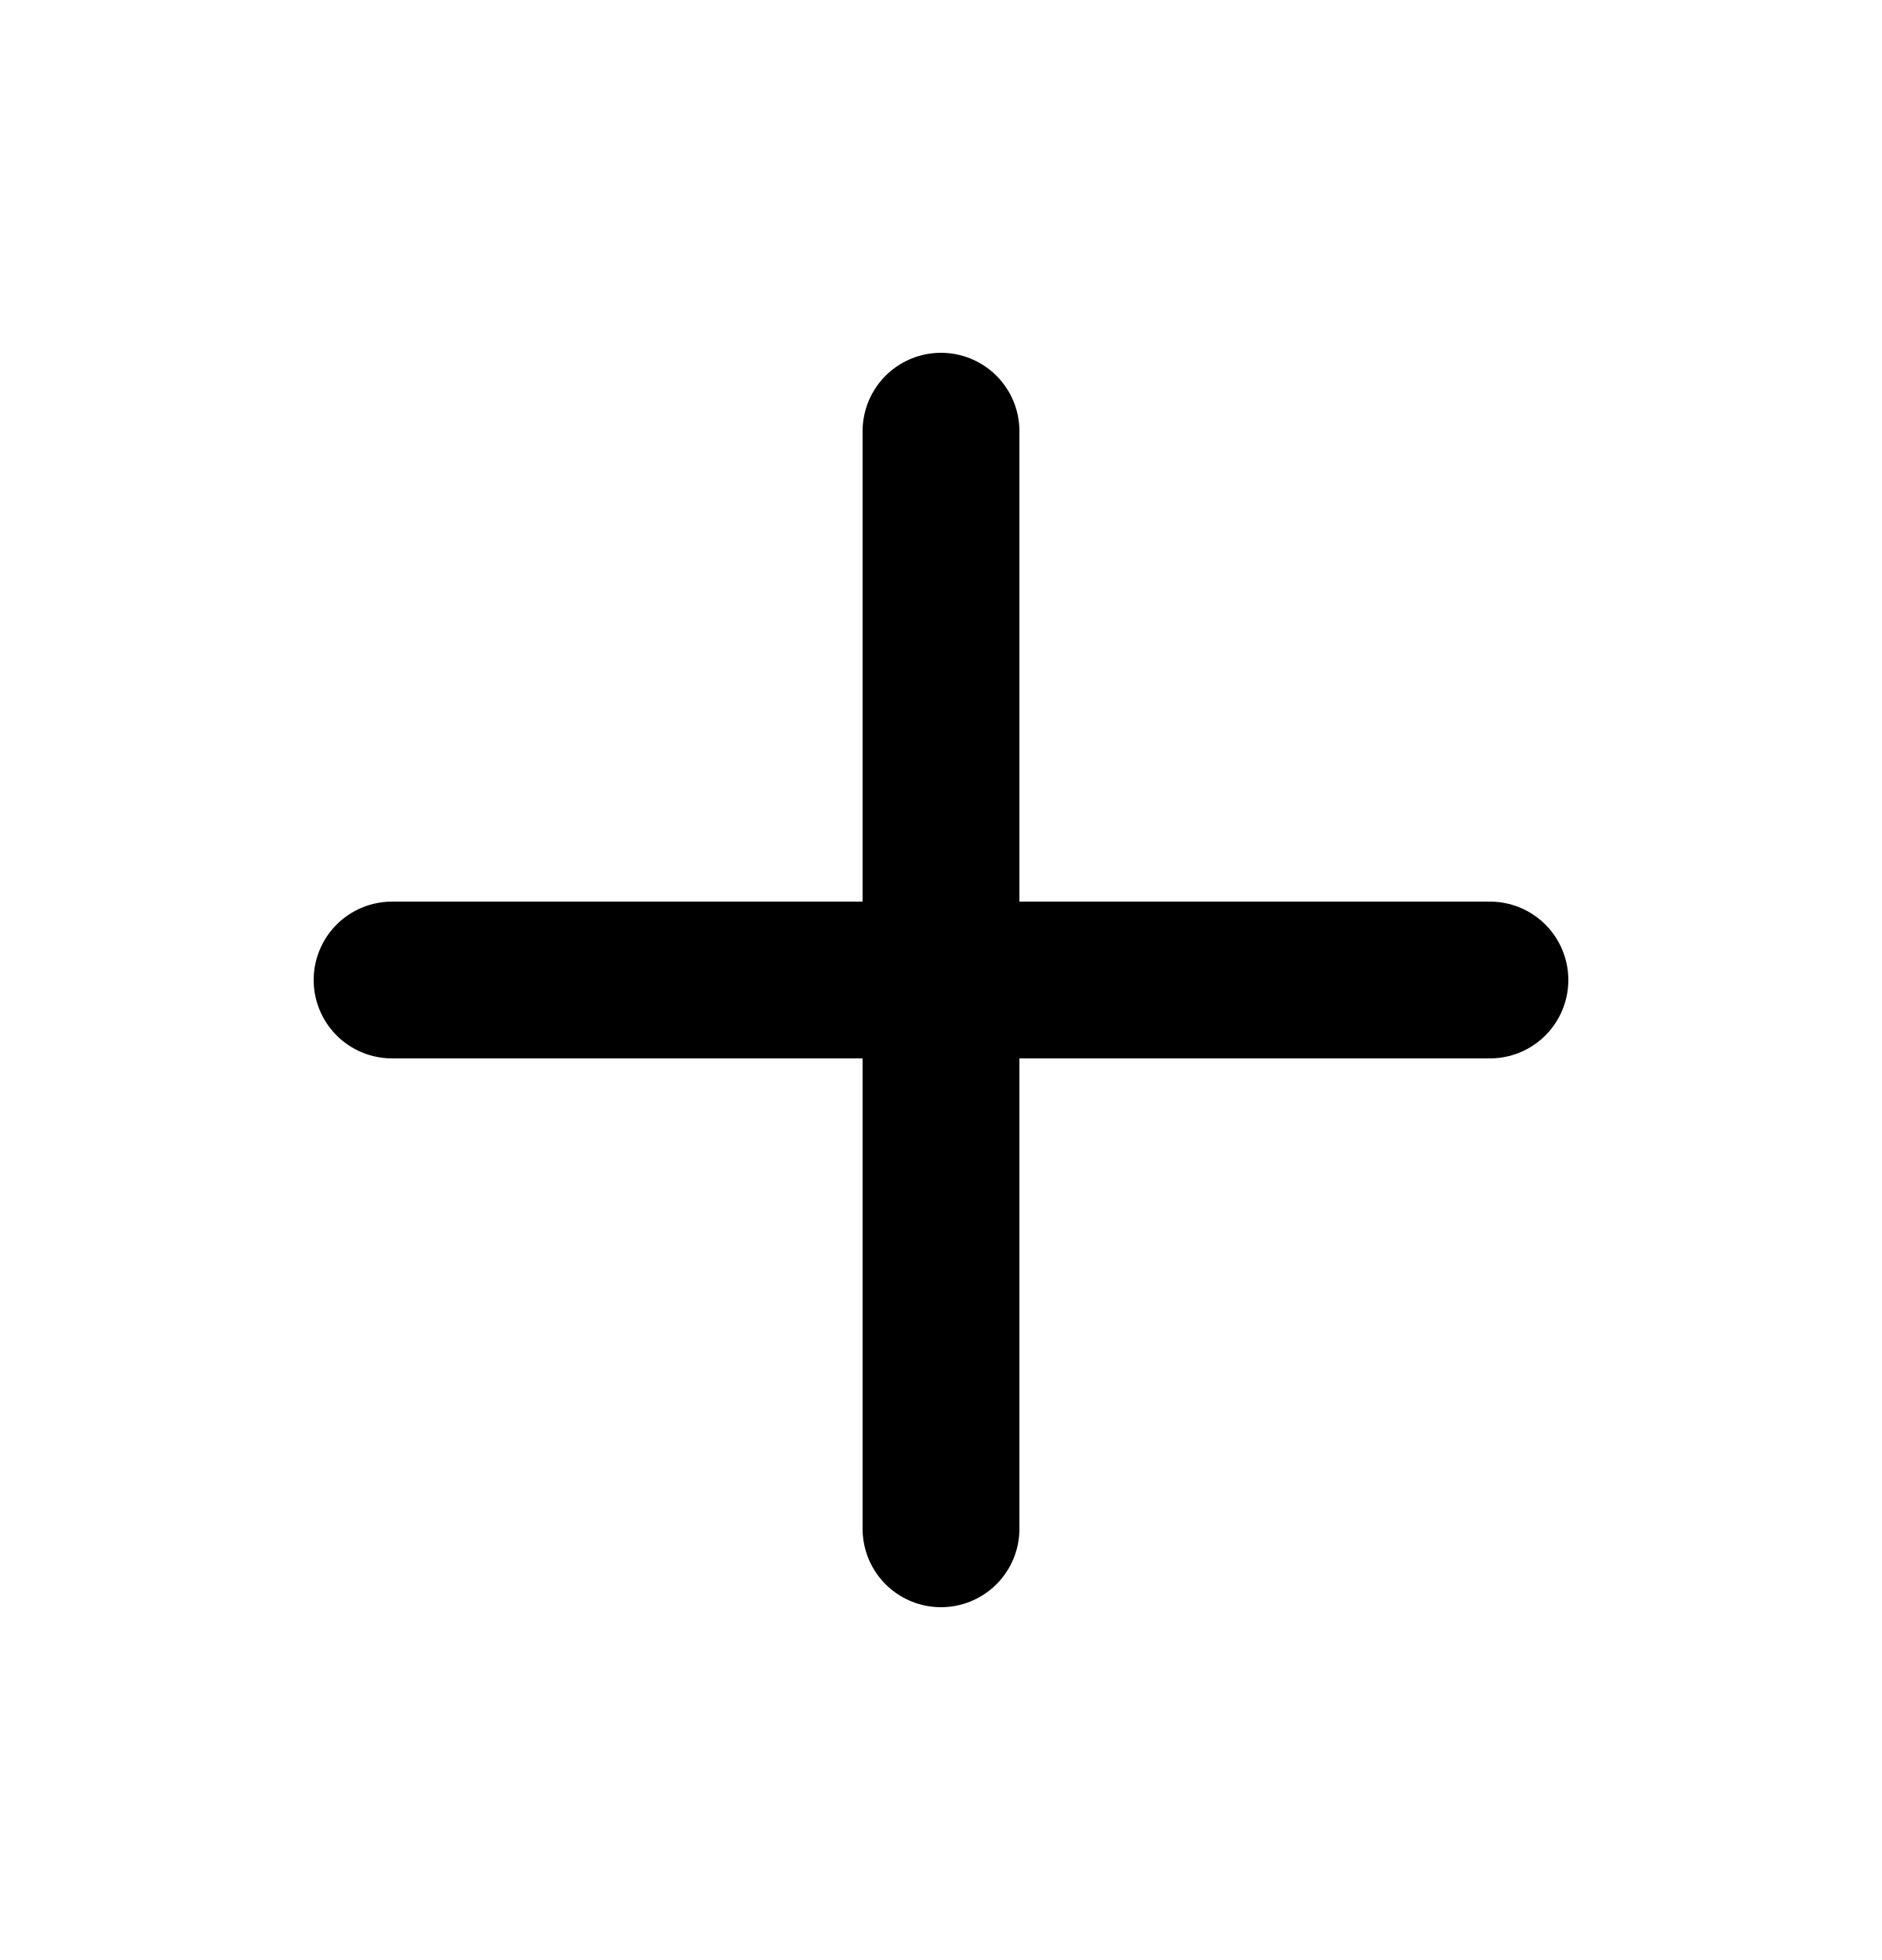
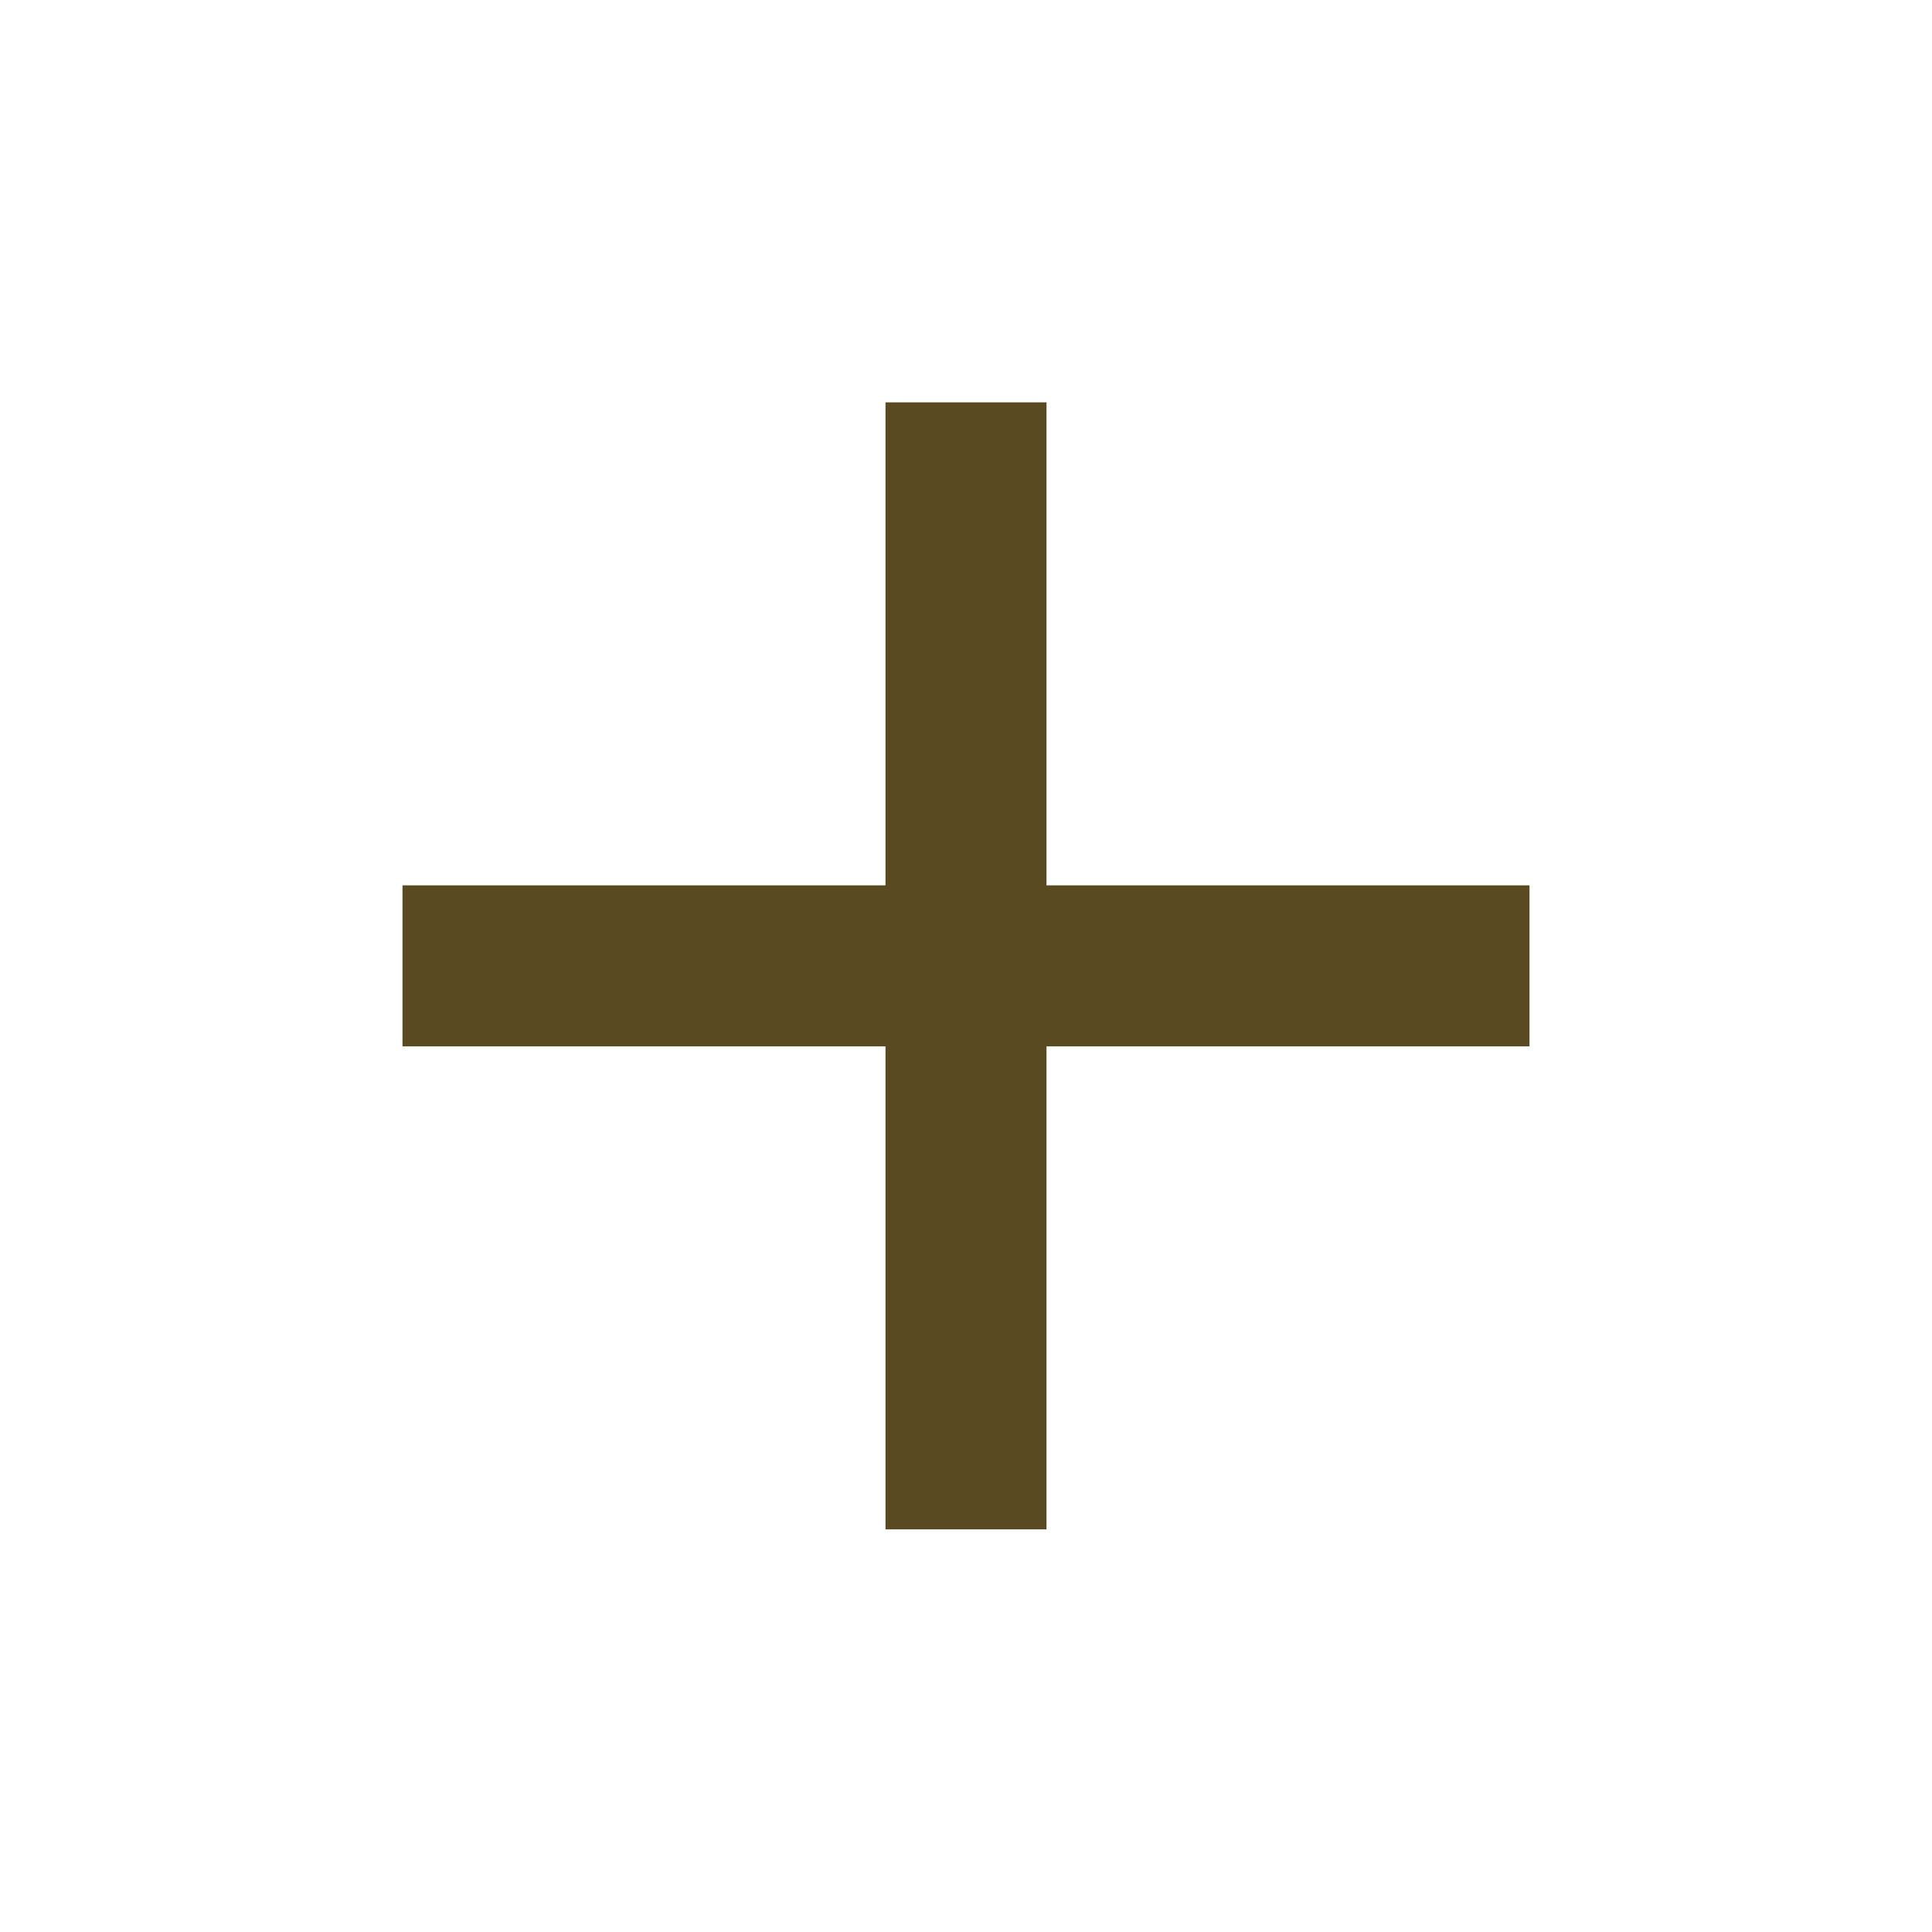
- <svg xmlns="http://www.w3.org/2000/svg" width="24" height="25" viewBox="0 0 24 25" fill="none">
-   <path d="M5 12.5H19M12 5.5V19.5" stroke="black" stroke-width="2" stroke-linecap="round" stroke-linejoin="round" />
+ <svg xmlns="http://www.w3.org/2000/svg" width="24" height="24" viewBox="0 0 24 24" fill="none">
+   <path d="M19 12.998H13V18.998H11V12.998H5V10.998H11V4.998H13V10.998H19V12.998Z" fill="#5A4A21" />
</svg>
